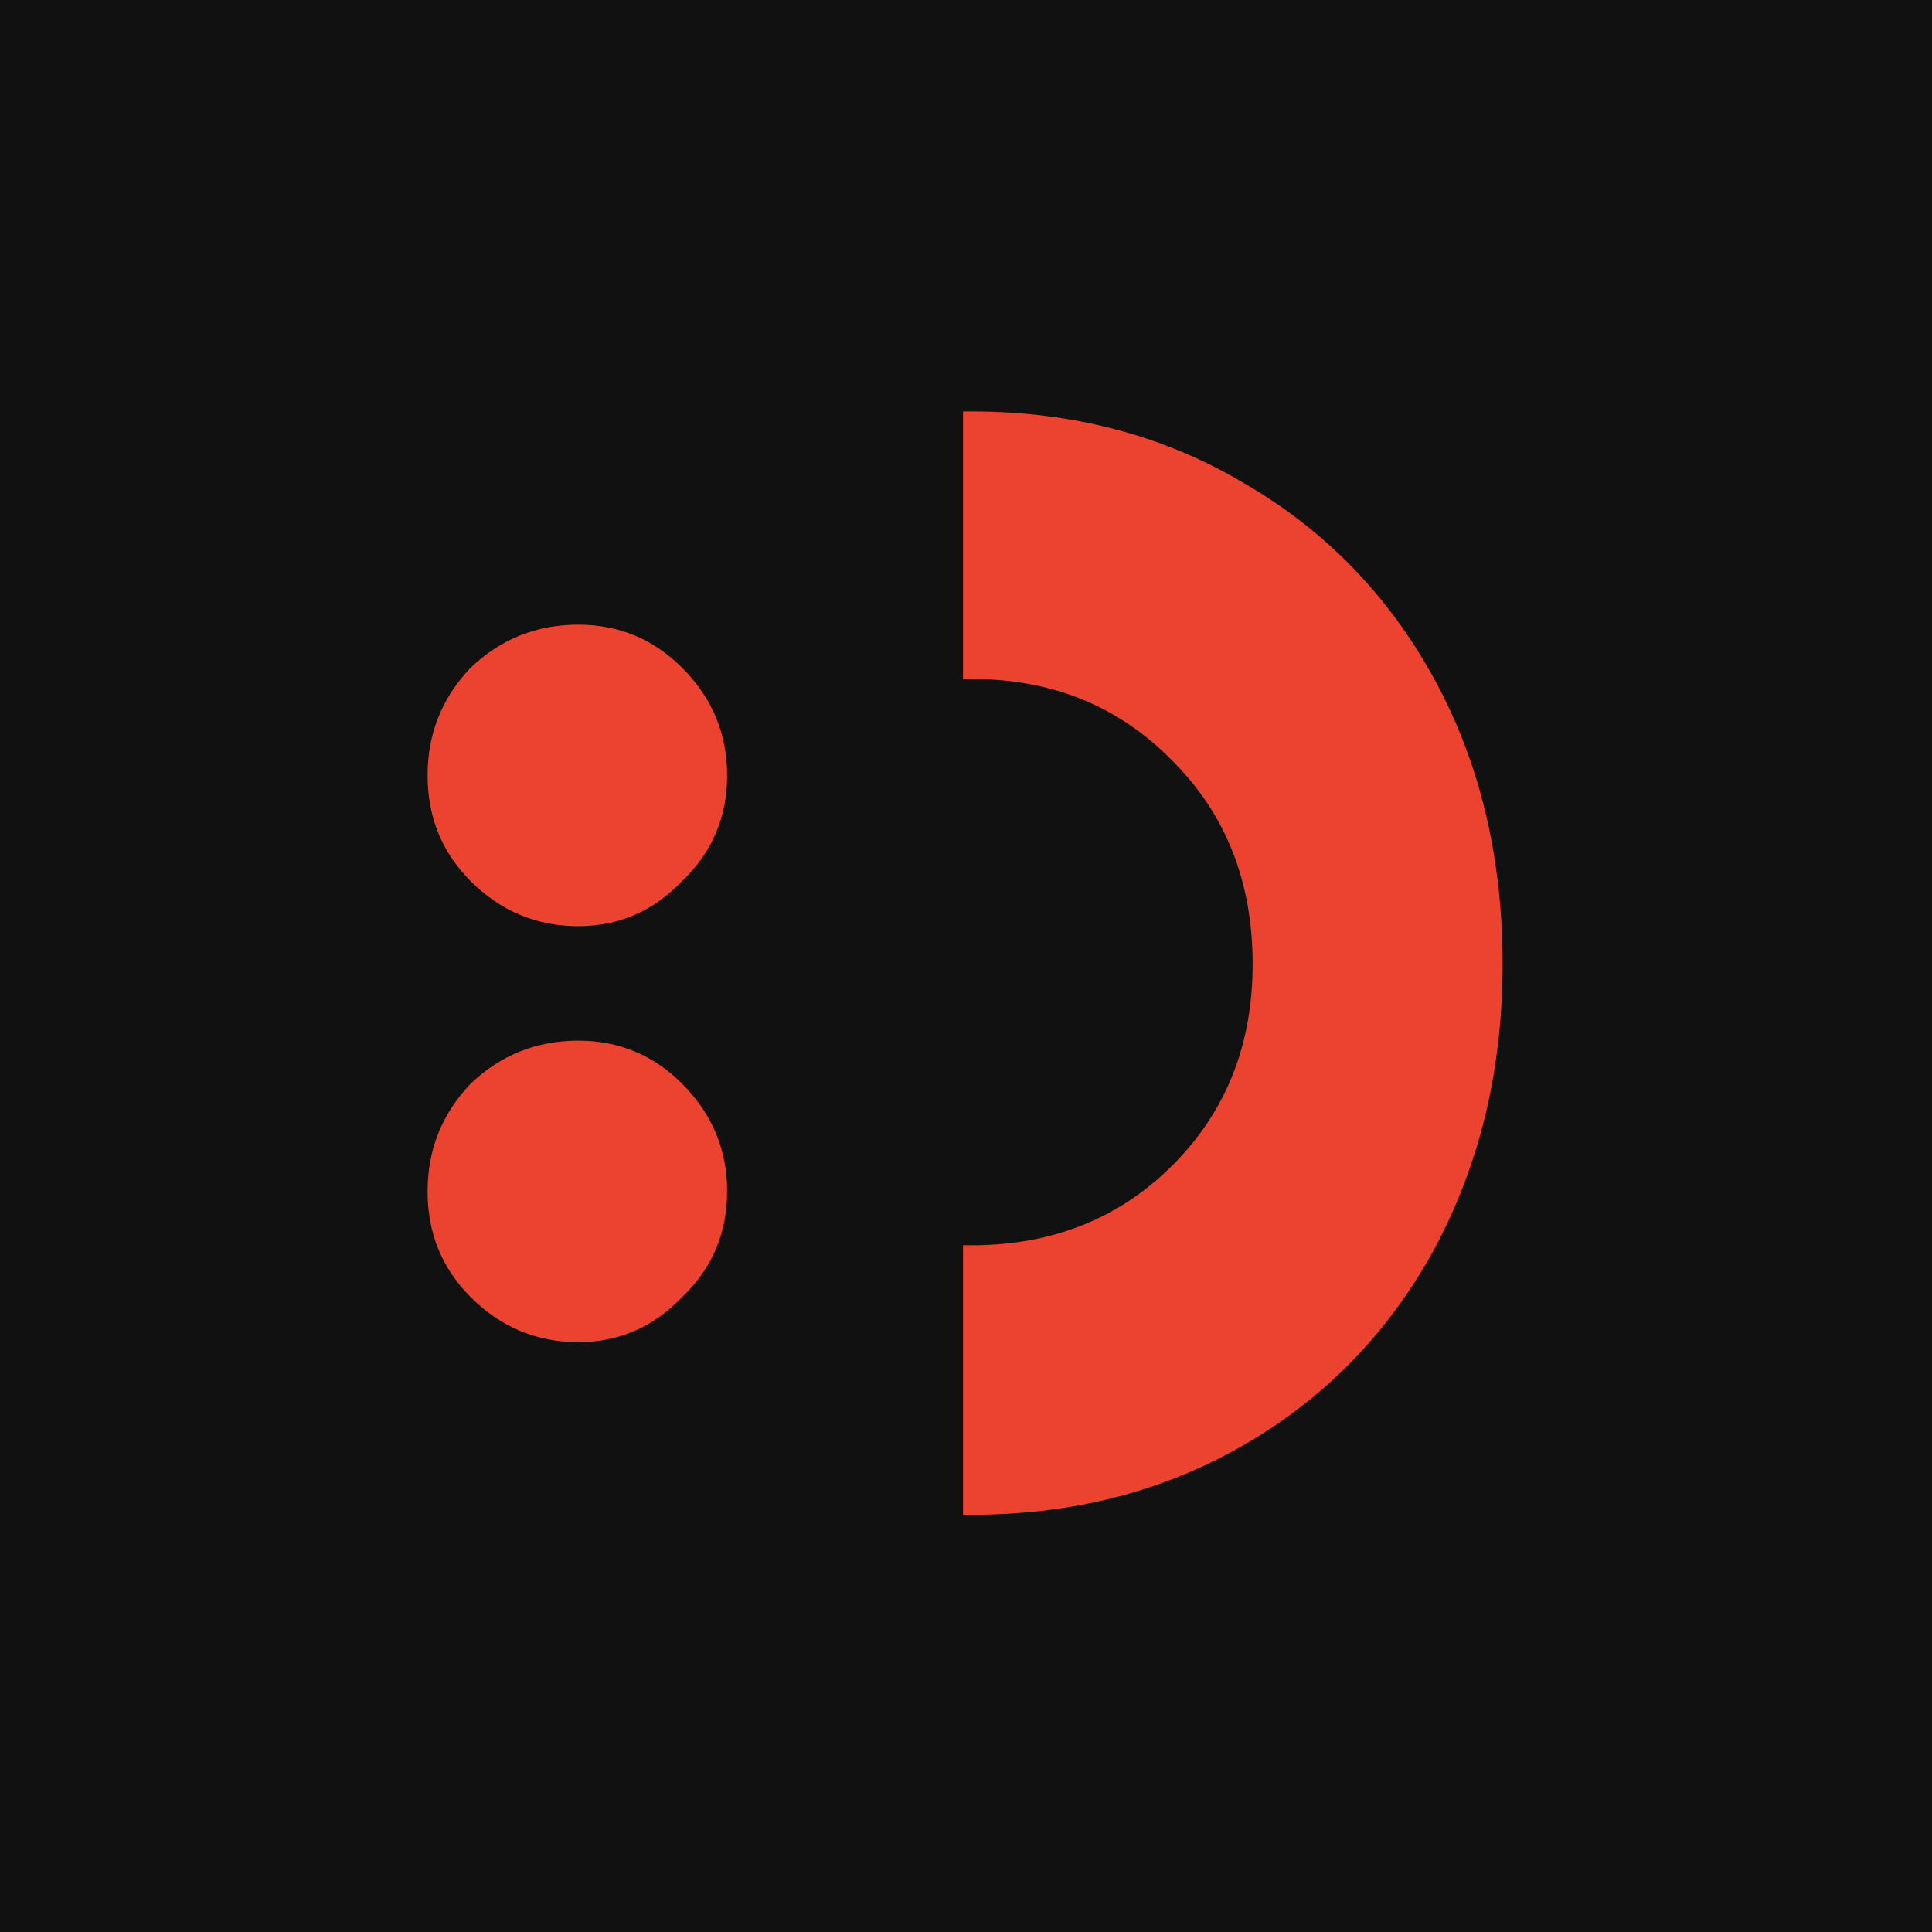
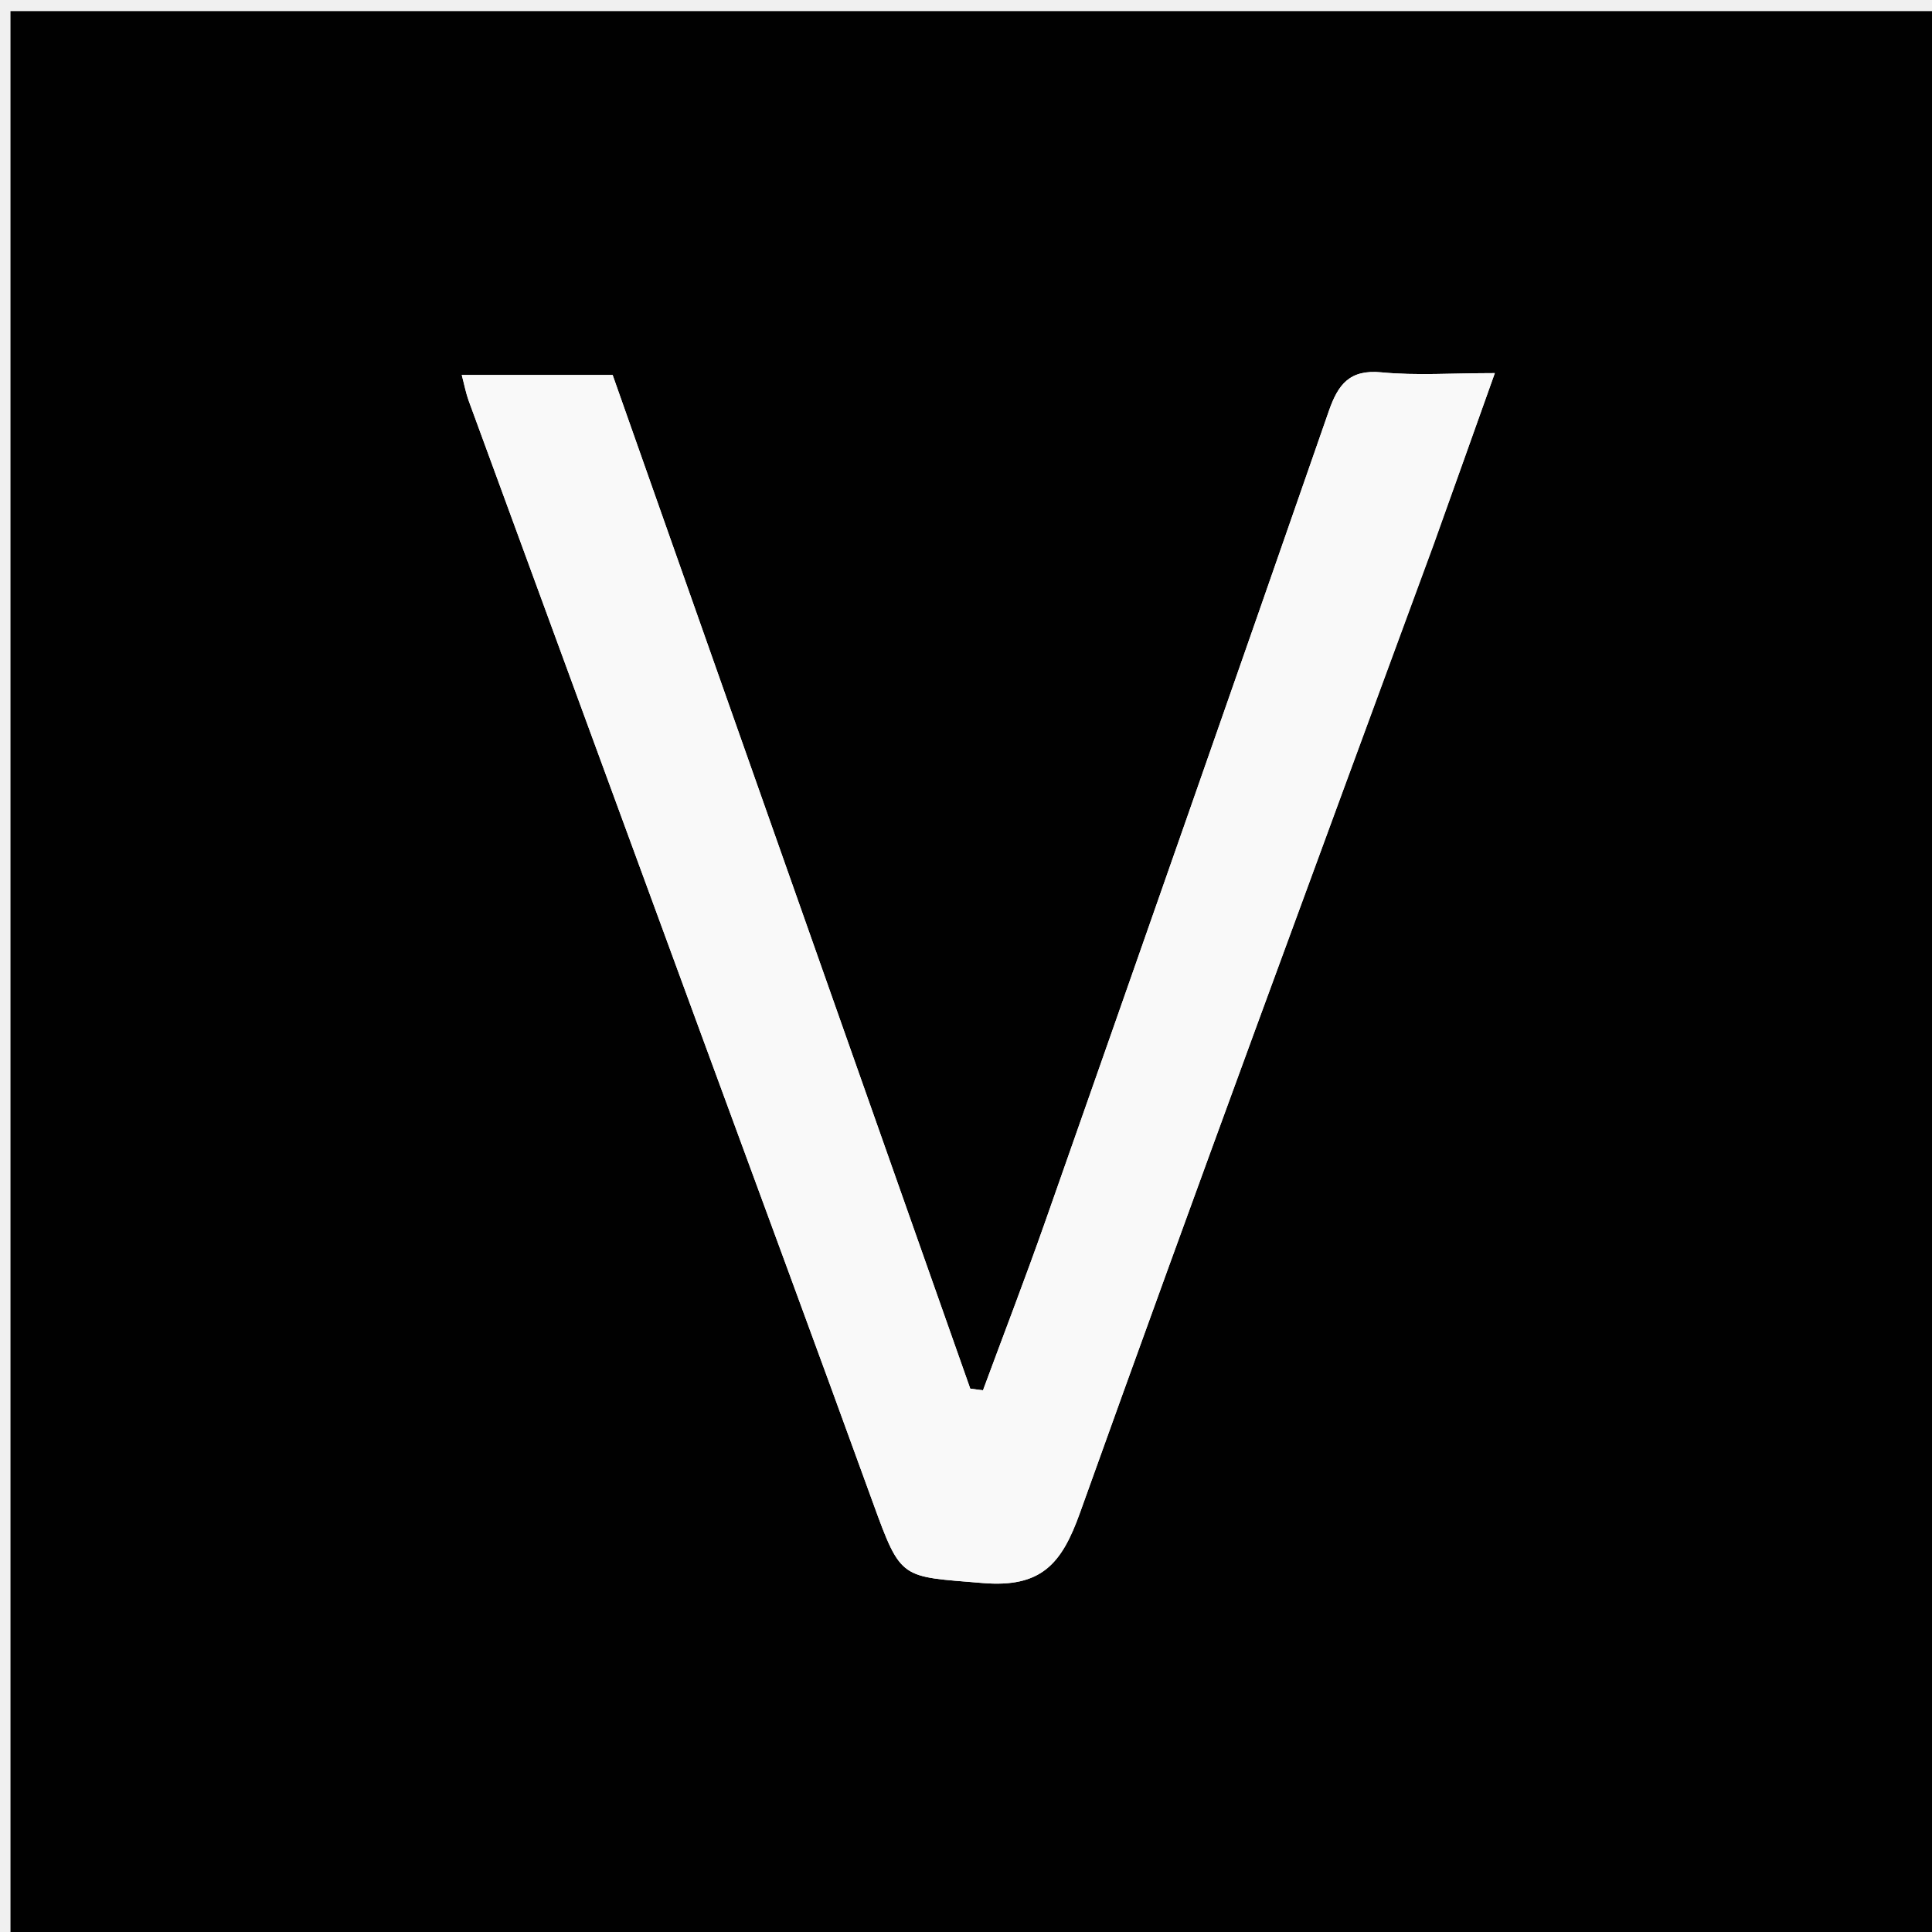
- <svg xmlns="http://www.w3.org/2000/svg" width="366" height="366" viewBox="0 0 366 366" fill="none">
-   <rect width="366" height="366" fill="#111111" />
-   <g clip-path="url(#clip0_2691_243)">
-     <path d="M81 225.702C81 217.789 83.72 210.989 89.16 205.302C94.847 199.862 101.647 197.142 109.56 197.142C117.225 197.142 123.778 199.862 129.218 205.302C134.905 210.989 137.749 217.789 137.749 225.702C137.749 233.614 134.905 240.291 129.218 245.731C123.778 251.418 117.225 254.262 109.56 254.262C101.647 254.262 94.847 251.418 89.16 245.731C83.72 240.291 81 233.614 81 225.702Z" fill="#EB4330" />
-     <path d="M81 146.898C81 138.985 83.72 132.185 89.16 126.498C94.847 121.058 101.647 118.338 109.56 118.338C117.225 118.338 123.778 121.058 129.218 126.498C134.905 132.185 137.749 138.985 137.749 146.898C137.749 154.811 134.905 161.487 129.218 166.927C123.778 172.614 117.225 175.458 109.56 175.458C101.647 175.458 94.847 172.614 89.16 166.927C83.72 161.487 81 154.811 81 146.898Z" fill="#EB4330" />
-     <g clip-path="url(#clip1_2691_243)">
-       <path d="M284.654 182.635C284.654 202.612 280.338 220.616 271.706 236.647C263.074 252.432 251.112 264.763 235.821 273.642C220.53 282.521 203.266 286.96 184.029 286.96C164.791 286.96 147.527 282.521 132.236 273.642C116.945 264.517 104.984 252.062 96.351 236.277C87.719 220.493 83.403 202.612 83.403 182.635C83.403 162.658 87.719 144.777 96.351 128.993C104.984 112.962 116.945 100.507 132.236 91.628C147.527 82.503 164.791 77.94 184.029 77.94C203.266 77.94 220.53 82.503 235.821 91.628C251.112 100.507 263.074 112.839 271.706 128.623C280.338 144.407 284.654 162.411 284.654 182.635ZM237.301 182.635C237.301 167.097 232.245 154.273 222.133 144.161C212.021 133.802 199.32 128.623 184.029 128.623C168.491 128.623 155.789 133.802 145.924 144.161C135.812 154.273 130.756 167.097 130.756 182.635C130.756 197.926 135.812 210.628 145.924 220.74C155.789 230.851 168.491 235.907 184.029 235.907C199.32 235.907 212.021 230.851 222.133 220.74C232.245 210.628 237.301 197.926 237.301 182.635Z" fill="#EB4330" />
-     </g>
-   </g>
-   <defs>
-     <clipPath id="clip0_2691_243">
-       <rect width="209.105" height="203.766" fill="white" transform="translate(81 287) rotate(-90)" />
-     </clipPath>
-     <clipPath id="clip1_2691_243">
-       <rect width="211.774" height="102.328" fill="white" transform="translate(182.438 289.669) rotate(-90)" />
-     </clipPath>
-   </defs>
+ <svg xmlns="http://www.w3.org/2000/svg" version="1.1" id="Layer_1" x="0px" y="0px" width="100%" viewBox="0 0 192 192" enable-background="new 0 0 192 192" xml:space="preserve">
+   <path fill="#010101" opacity="1" stroke="none" d=" M133,193   C88.695,193 44.89,193 1.043,193   C1.043,129.07 1.043,65.14 1.043,1.105   C64.888,1.105 128.776,1.105 192.832,1.105   C192.832,65 192.832,129 192.832,193   C173.141,193 153.32,193 133,193  M142.494,54.092   C144.465,48.558 146.437,43.025 148.555,37.08   C144.271,37.08 140.753,37.339 137.293,37.004   C134.121,36.696 132.979,38.202 132.057,40.853   C122.722,67.699 113.32,94.522 103.896,121.337   C101.913,126.977 99.762,132.558 97.688,138.167   C97.267,138.113 96.846,138.059 96.425,138.005   C84.565,104.388 72.705,70.771 60.883,37.264   C55.747,37.264 50.964,37.264 45.888,37.264   C46.158,38.282 46.302,39.074 46.575,39.819   C54.297,60.887 62.031,81.95 69.764,103.013   C75.436,118.46 81.151,133.891 86.761,149.361   C89.572,157.114 89.529,156.633 97.631,157.317   C103.497,157.812 105.511,155.409 107.319,150.363   C118.751,118.443 130.514,86.641 142.494,54.092  z" />
+   <path fill="#F9F9F9" opacity="1" stroke="none" d=" M142.331,54.446   C130.514,86.641 118.751,118.443 107.319,150.363   C105.511,155.409 103.497,157.812 97.631,157.317   C89.529,156.633 89.572,157.114 86.761,149.361   C81.151,133.891 75.436,118.46 69.764,103.013   C62.031,81.95 54.297,60.887 46.575,39.819   C46.302,39.074 46.158,38.282 45.888,37.264   C50.964,37.264 55.747,37.264 60.883,37.264   C72.705,70.771 84.565,104.388 96.425,138.005   C96.846,138.059 97.267,138.113 97.688,138.167   C99.762,132.558 101.913,126.977 103.896,121.337   C113.32,94.522 122.722,67.699 132.057,40.853   C132.979,38.202 134.121,36.696 137.293,37.004   C140.753,37.339 144.271,37.08 148.555,37.08   C146.437,43.025 144.465,48.558 142.331,54.446  z" />
</svg>
